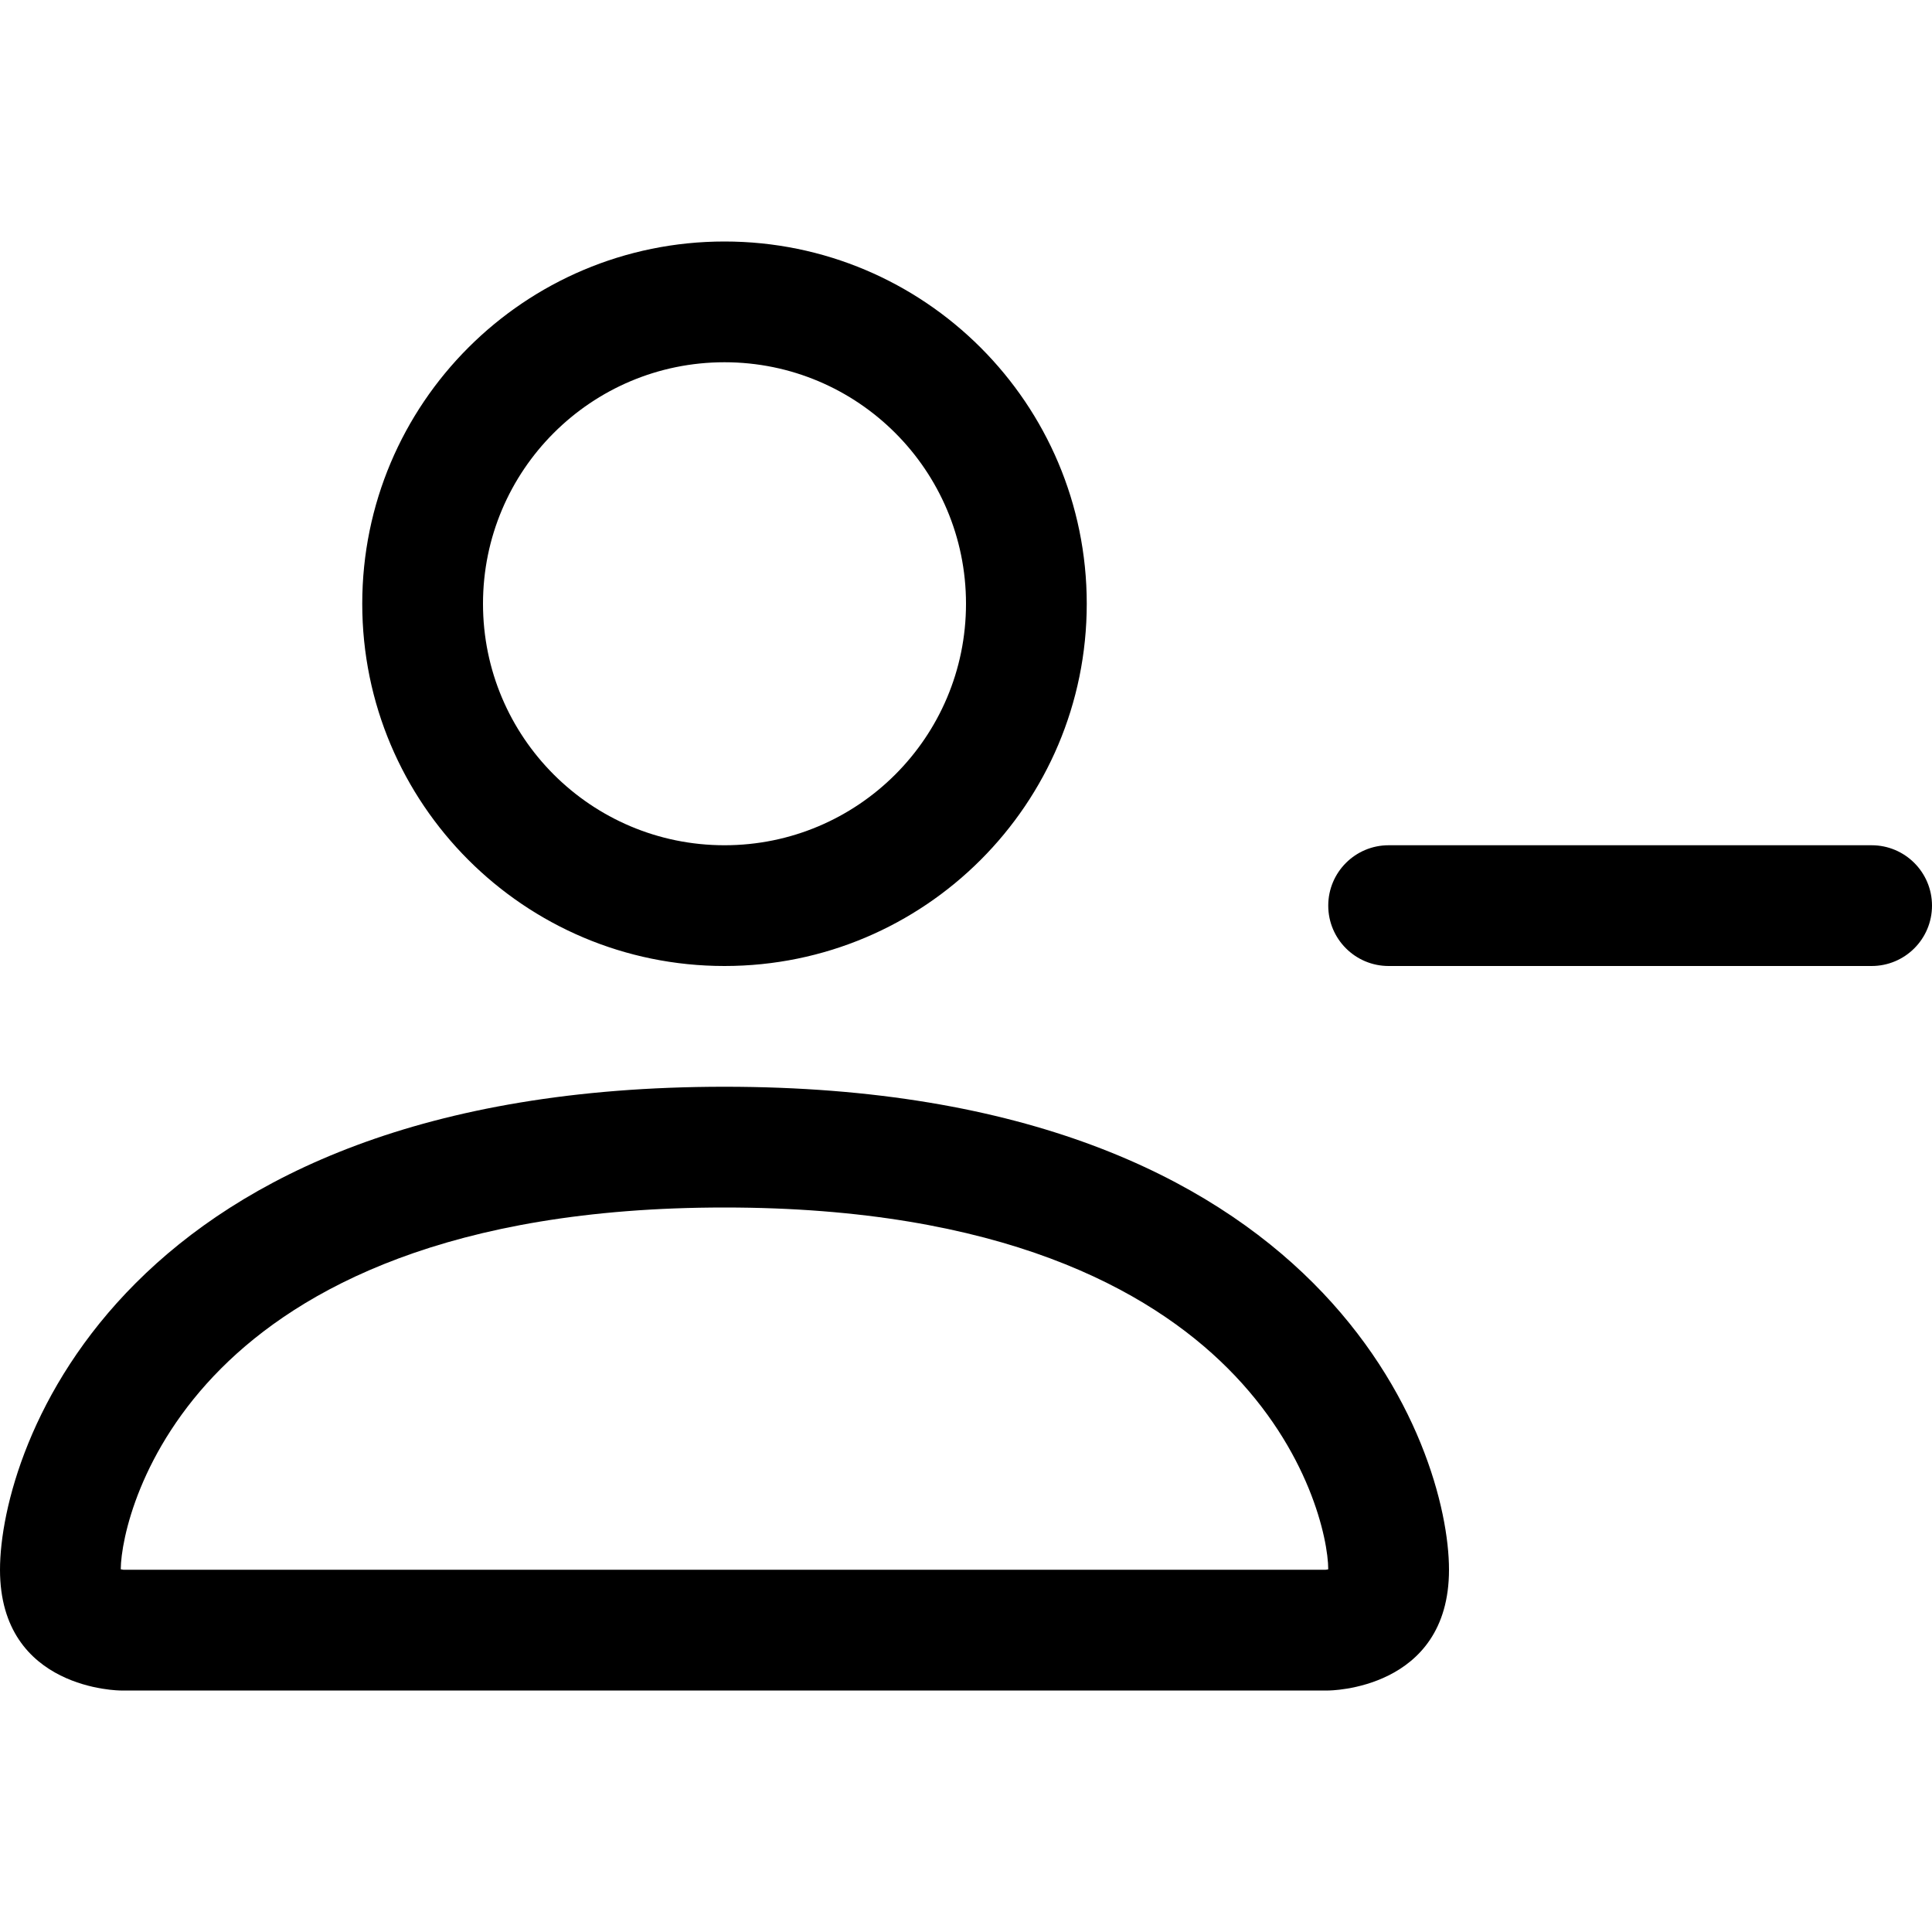
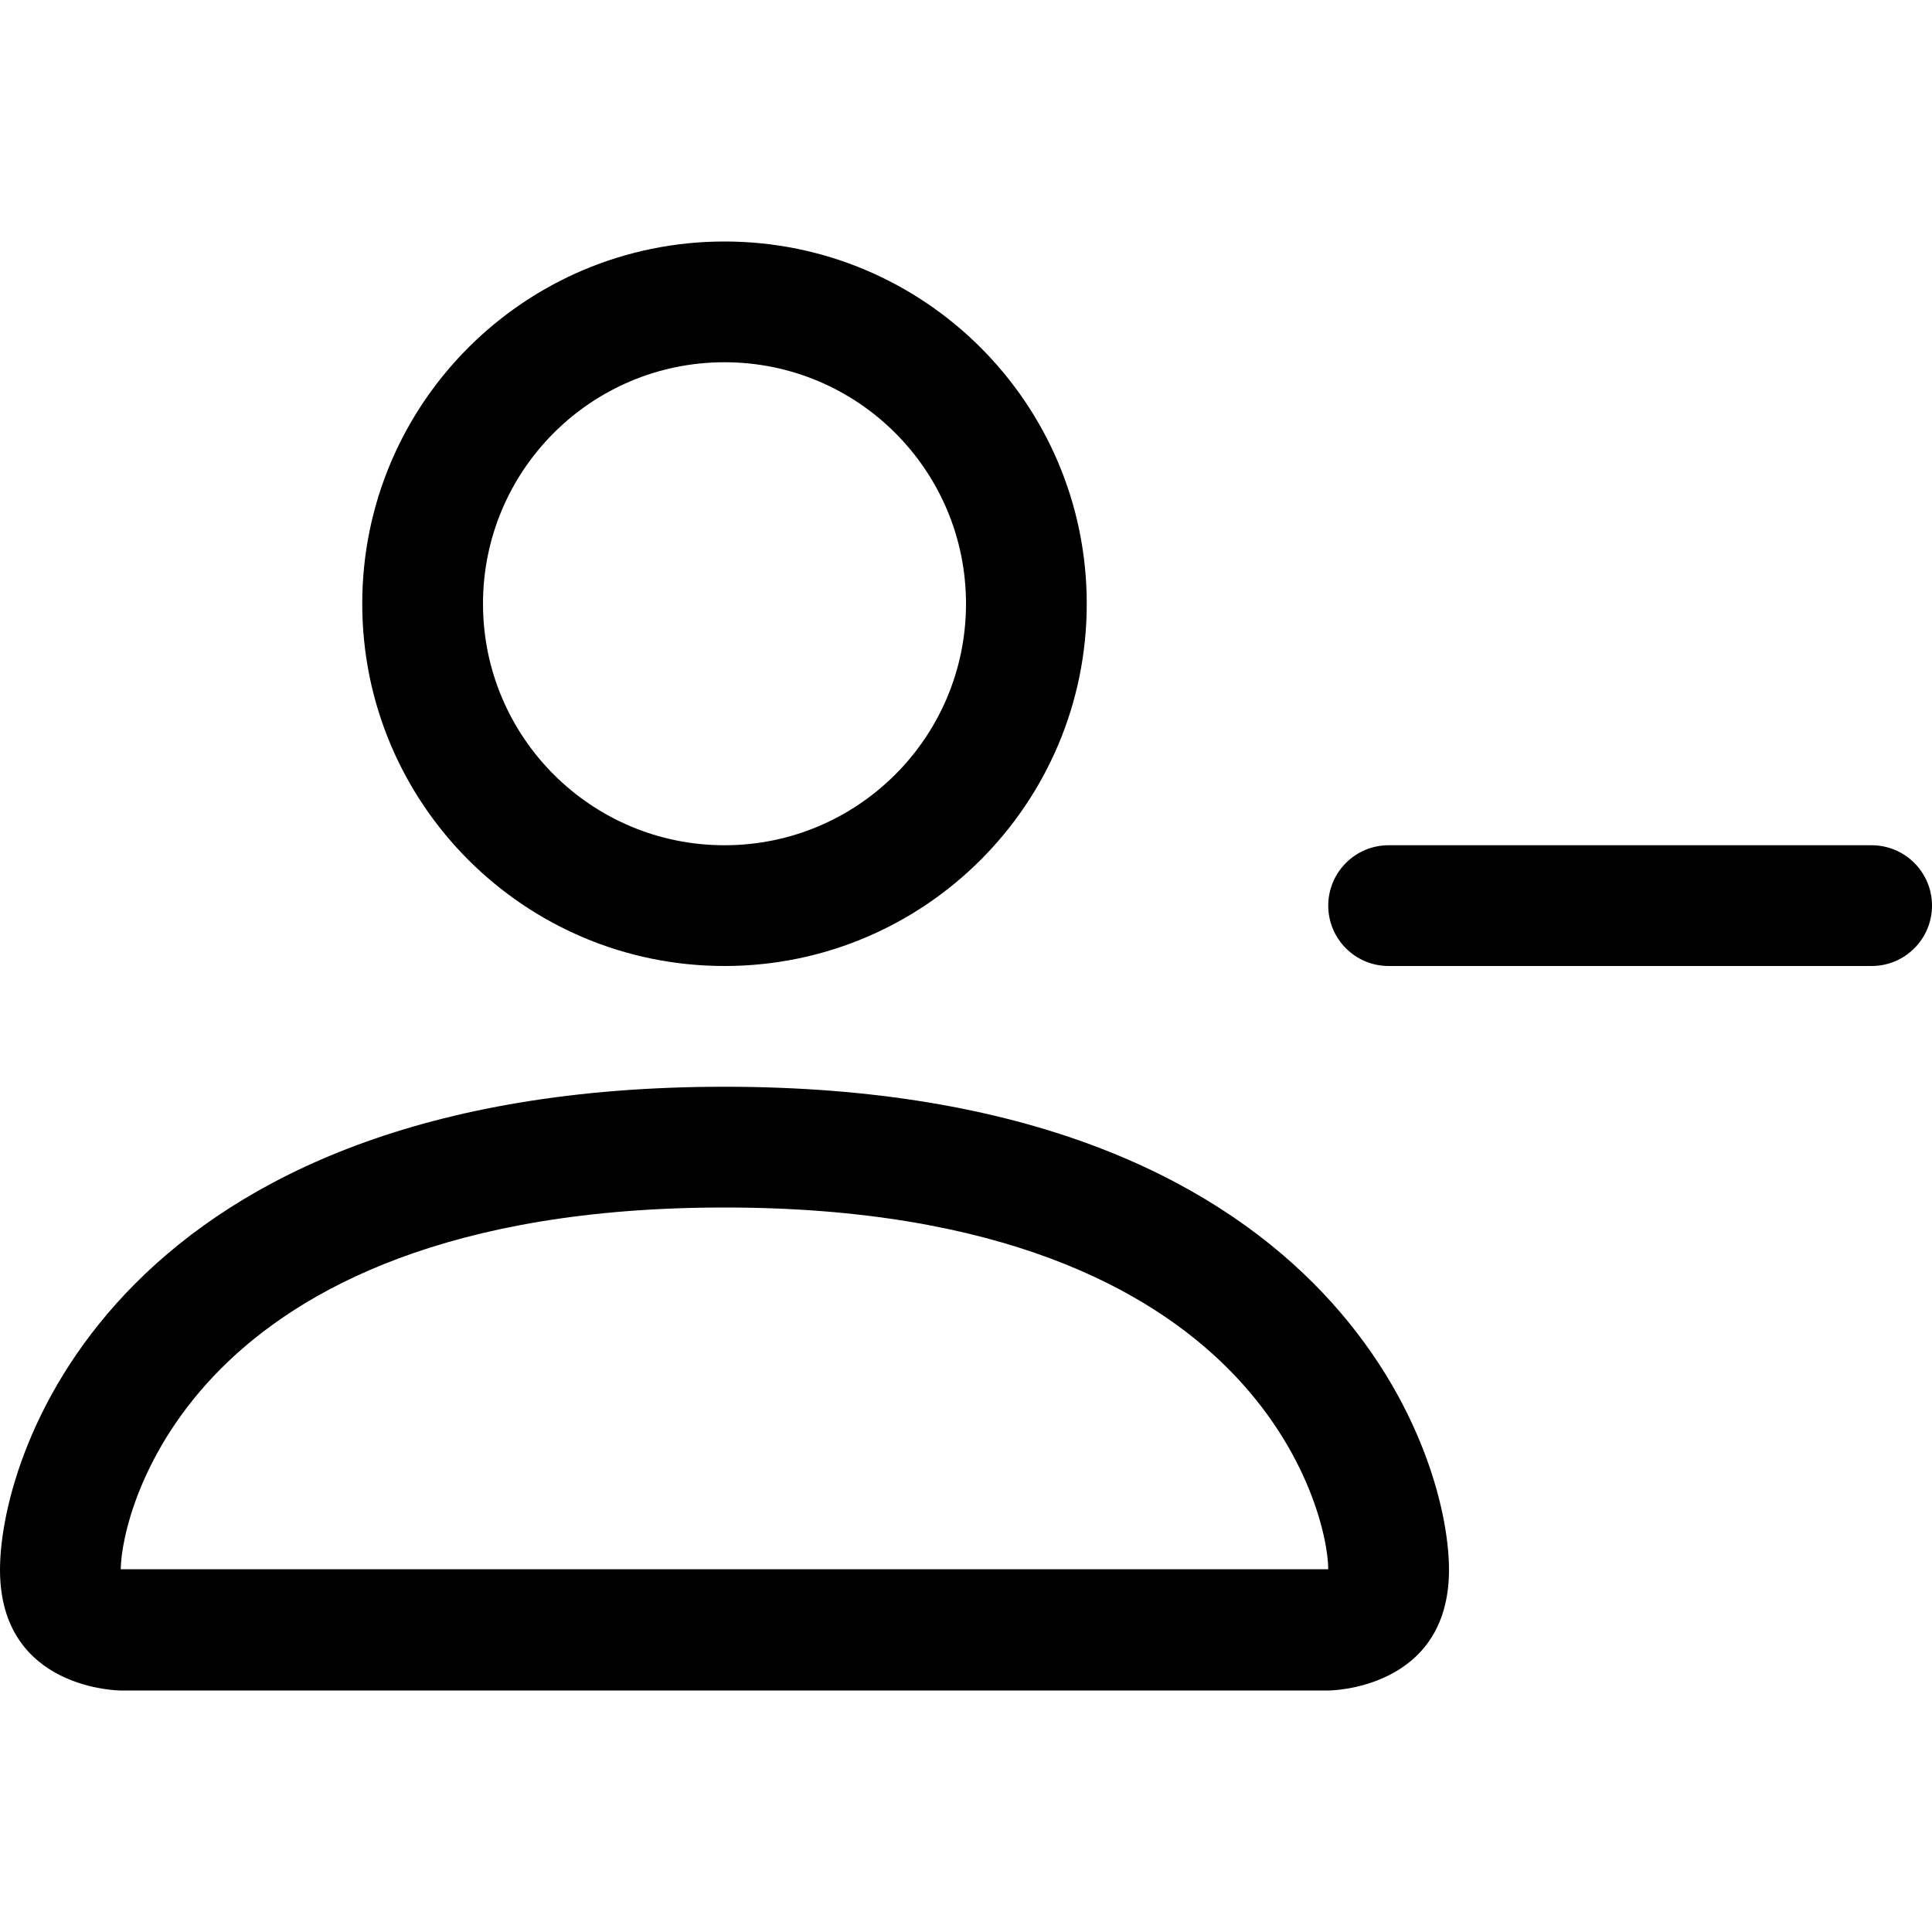
<svg xmlns="http://www.w3.org/2000/svg" width="1em" height="1em" viewBox="0 0 16 16" class="bi bi-person-dash" fill="currentColor">
-   <path fill-rule="evenodd" d="M11 14s1 0 1-1-1-4-6-4-6 3-6 4 1 1 1 1h10zm-9.995-.944v-.002.002zM1.022 13h9.956a.274.274 0 0 0 .014-.002l.008-.002c-.001-.246-.154-.986-.832-1.664C9.516 10.68 8.289 10 6 10c-2.29 0-3.516.68-4.168 1.332-.678.678-.83 1.418-.832 1.664a1.05 1.05 0 0 0 .022.004zm9.974.056v-.002.002zM6 7a2 2 0 1 0 0-4 2 2 0 0 0 0 4zm3-2a3 3 0 1 1-6 0 3 3 0 0 1 6 0zm2 2.5a.5.5 0 0 1 .5-.5h4a.5.5 0 0 1 0 1h-4a.5.5 0 0 1-.5-.5z" />
+   <path fill-rule="evenodd" d="M8 5a2 2 0 1 1-4 0 2 2 0 0 1 4 0zM6 8a3 3 0 1 0 0-6 3 3 0 0 0 0 6zm6 5c0 1-1 1-1 1H1s-1 0-1-1 1-4 6-4 6 3 6 4zm-1-.004c-.001-.246-.154-.986-.832-1.664C9.516 10.68 8.289 10 6 10c-2.29 0-3.516.68-4.168 1.332-.678.678-.83 1.418-.832 1.664h10zM11 7.5a.5.5 0 0 1 .5-.5h4a.5.5 0 0 1 0 1h-4a.5.5 0 0 1-.5-.5z" />
</svg>
